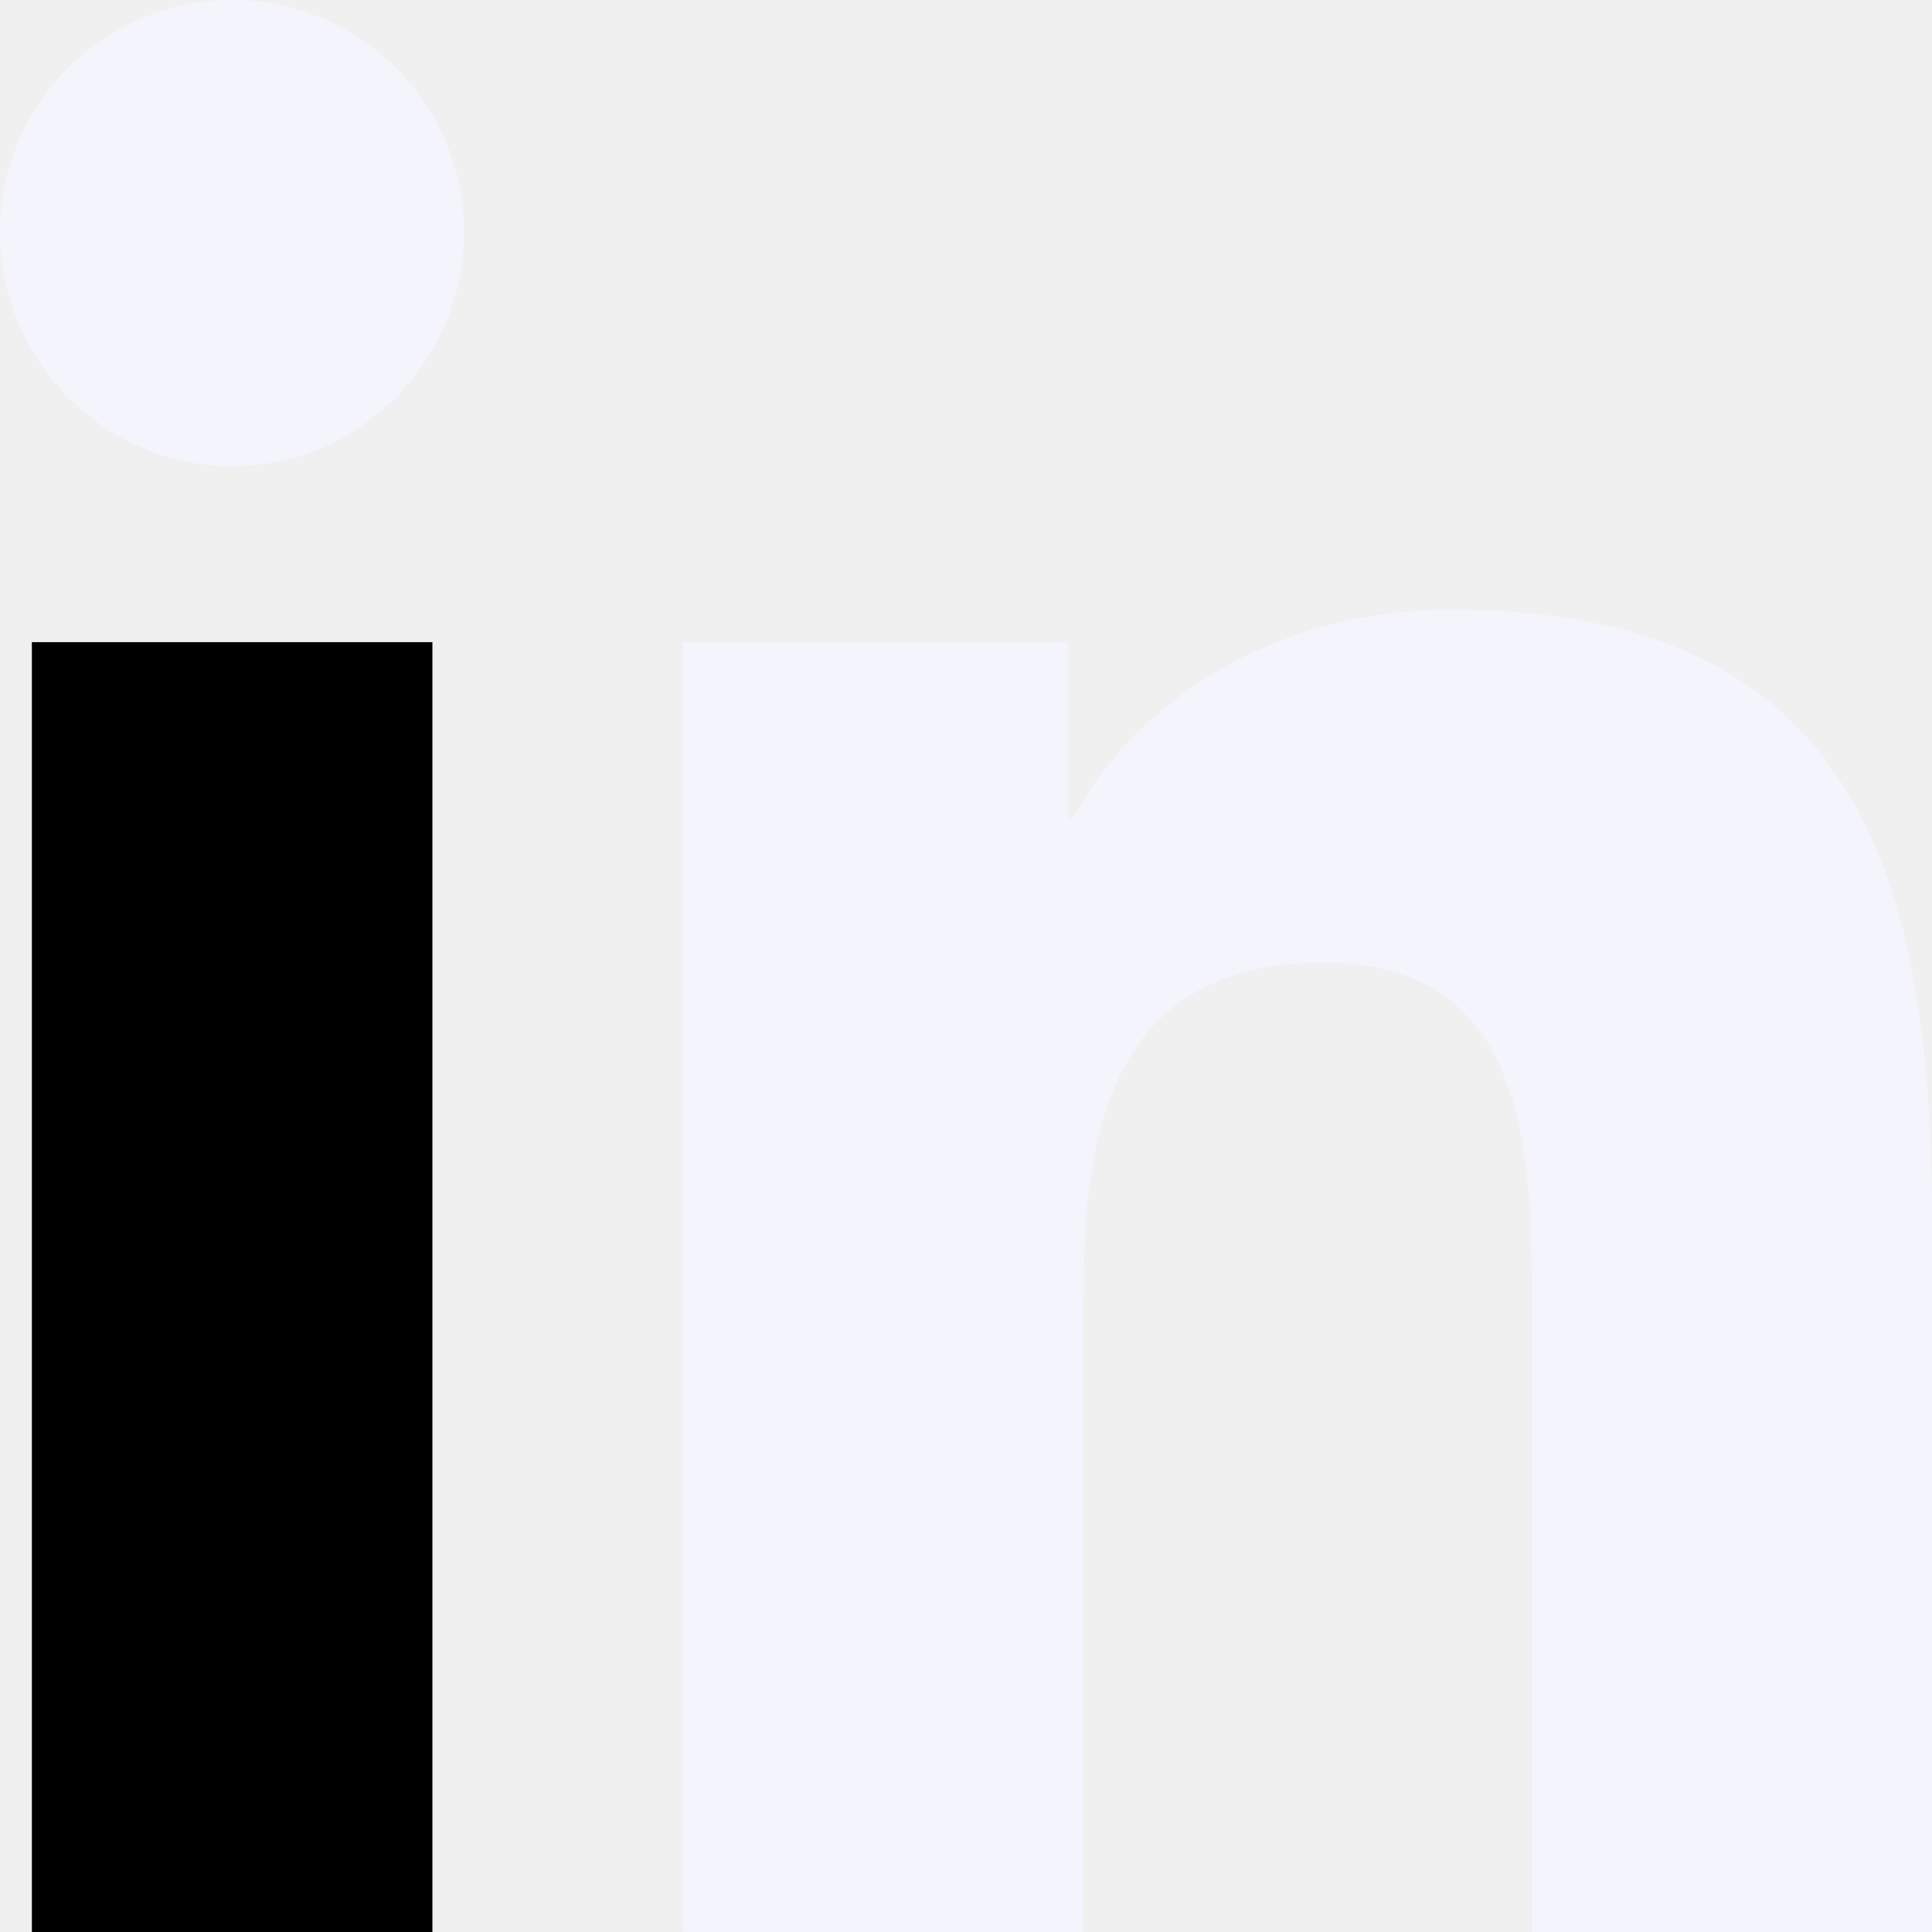
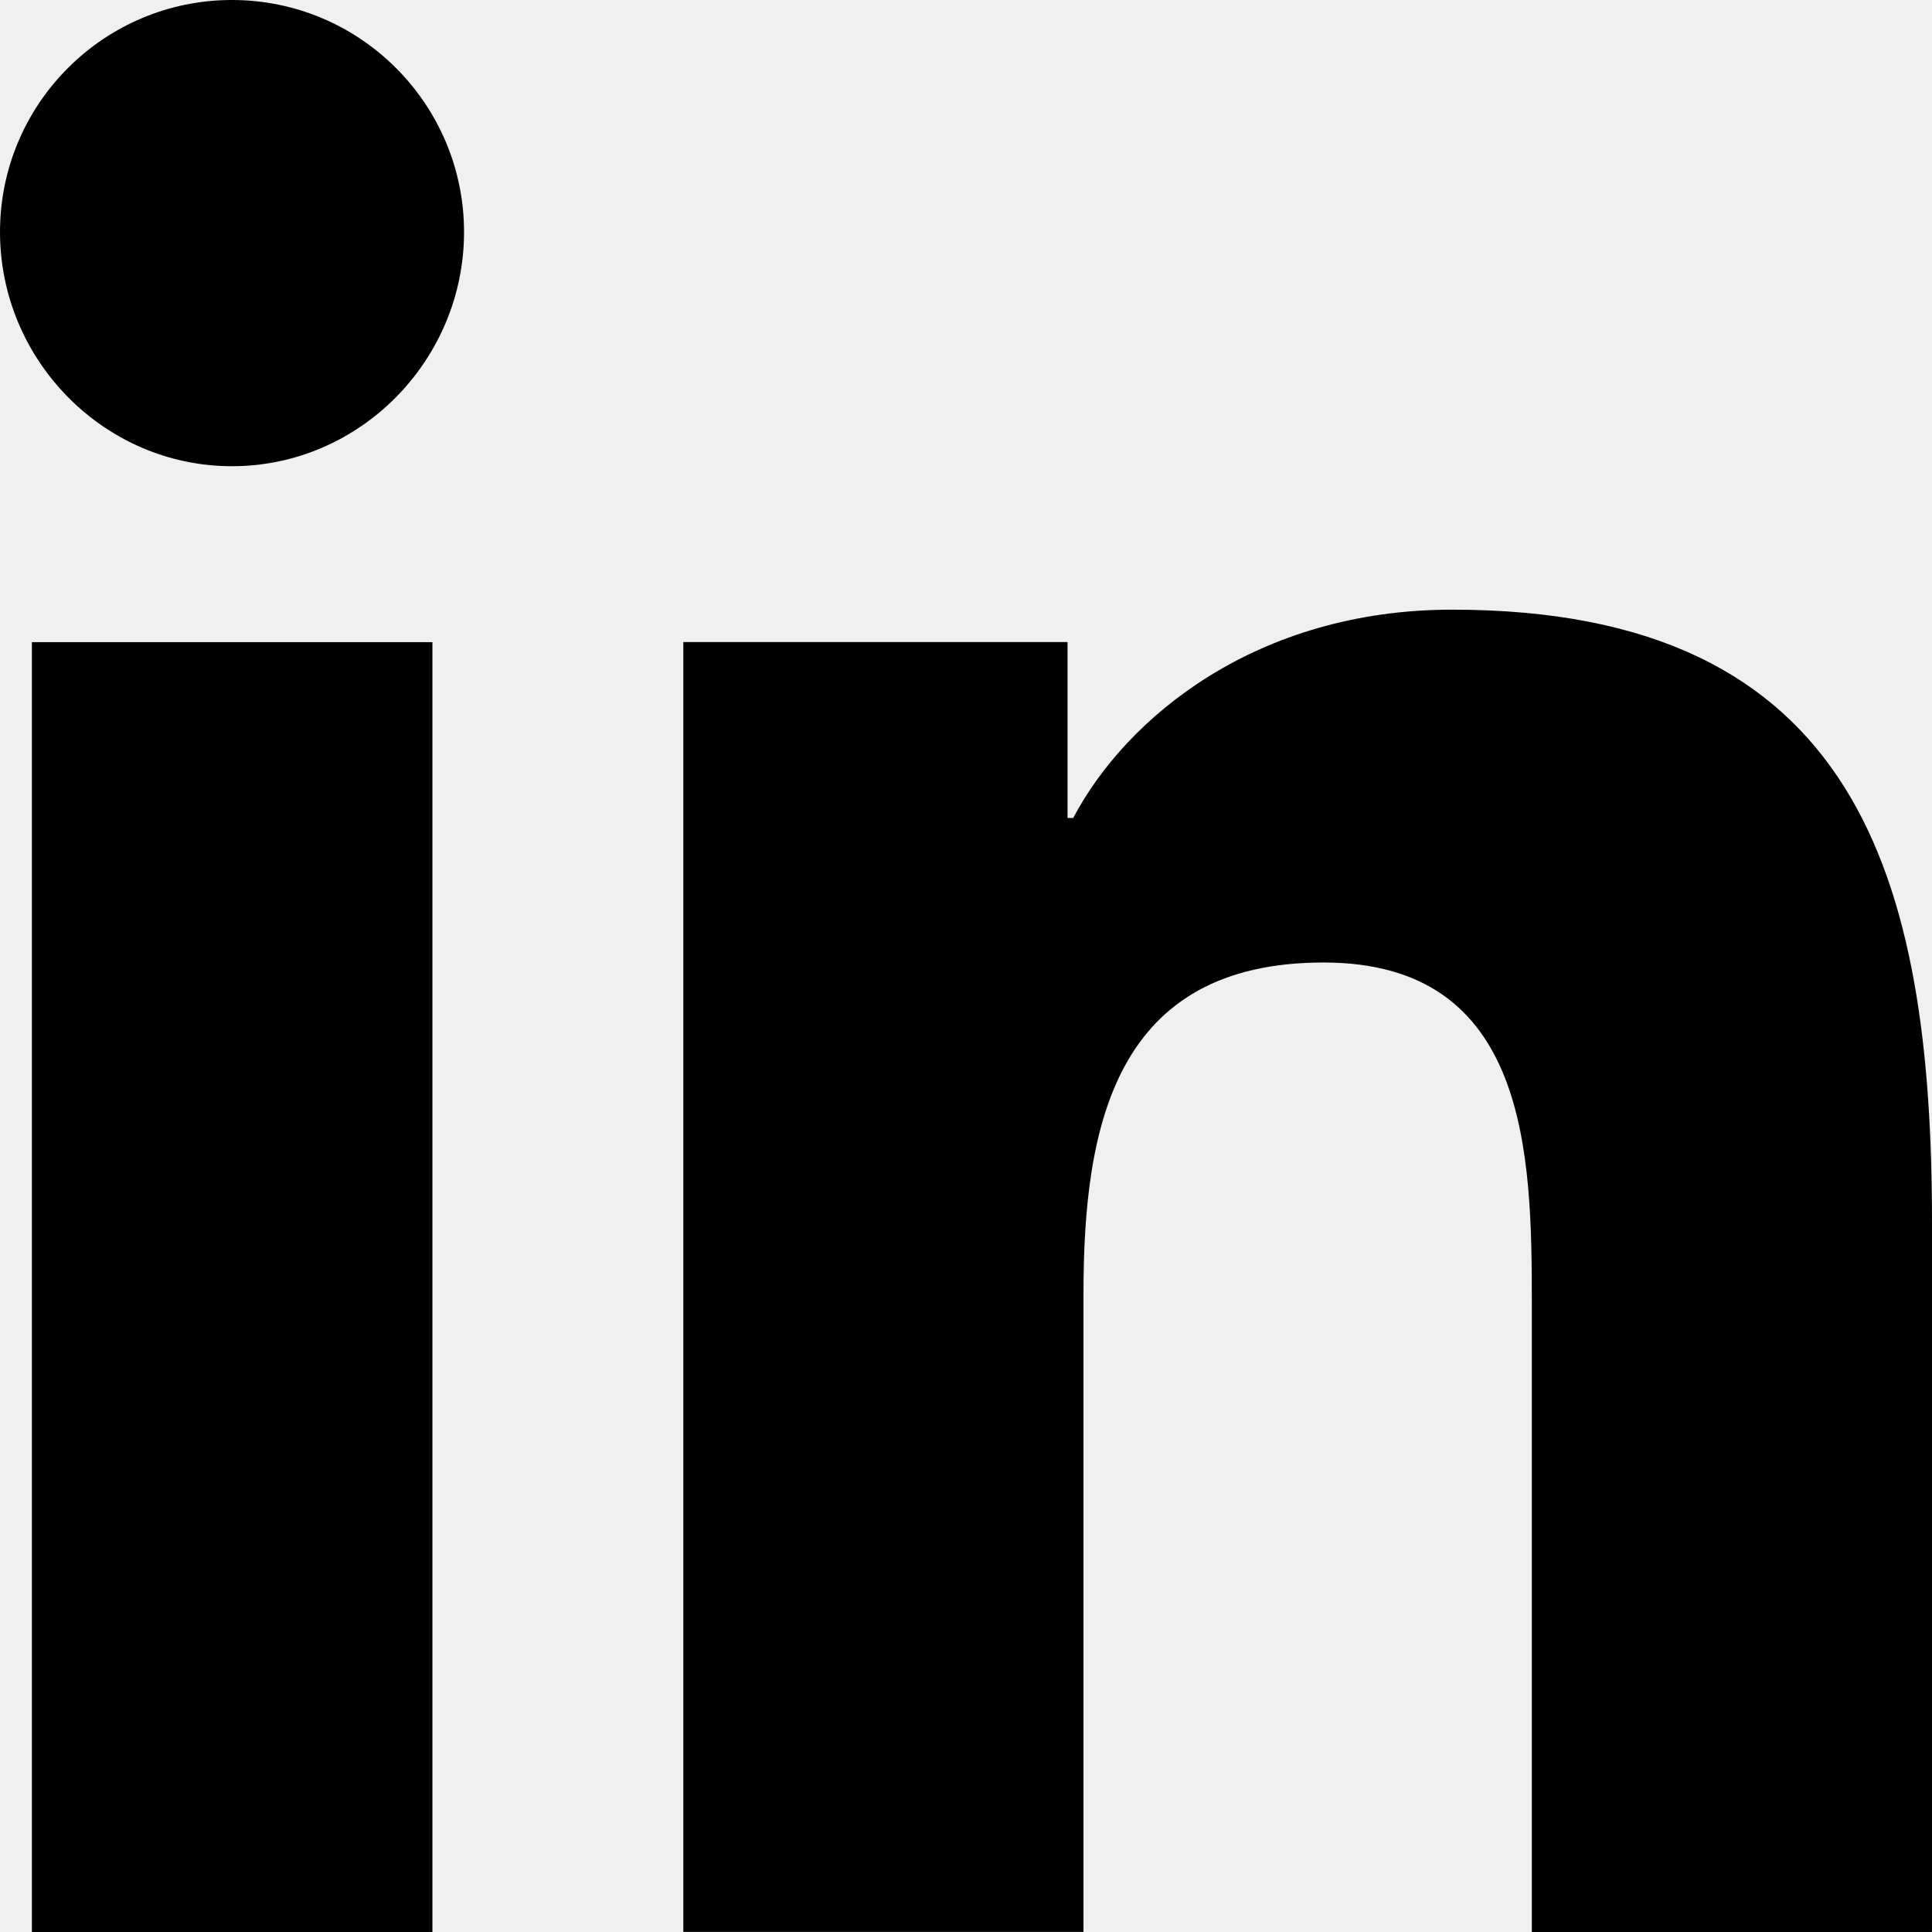
<svg xmlns="http://www.w3.org/2000/svg" width="16" height="16" viewBox="0 0 16 16">
  <g clip-path="url(#clip0_709763_460)">
-     <path d="M15.996 16V15.999H16V10.131C16 7.261 15.382 5.049 12.026 5.049C10.413 5.049 9.33 5.935 8.888 6.774H8.841V5.317H5.659V15.999H8.973V10.71C8.973 9.317 9.237 7.971 10.961 7.971C12.661 7.971 12.686 9.56 12.686 10.799V16H15.996Z" fill="#F4F4FD" />
+     <path d="M15.996 16V15.999H16V10.131C16 7.261 15.382 5.049 12.026 5.049C10.413 5.049 9.33 5.935 8.888 6.774H8.841V5.317H5.659V15.999H8.973V10.71C8.973 9.317 9.237 7.971 10.961 7.971C12.661 7.971 12.686 9.56 12.686 10.799V16H15.996Z" />
    <path d="M0.264 5.318H3.581V16H0.264V5.318Z" />
-     <path d="M1.921 -6.10352e-05C0.861 -6.10352e-05 6.10352e-05 0.861 6.10352e-05 1.921C6.10352e-05 2.982 0.861 3.861 1.921 3.861C2.982 3.861 3.843 2.982 3.843 1.921C3.842 0.861 2.981 -6.10352e-05 1.921 -6.10352e-05V-6.10352e-05Z" fill="#F4F4FD" />
+     <path d="M1.921 -6.10352e-05C0.861 -6.10352e-05 6.10352e-05 0.861 6.10352e-05 1.921C6.10352e-05 2.982 0.861 3.861 1.921 3.861C2.982 3.861 3.843 2.982 3.843 1.921C3.842 0.861 2.981 -6.10352e-05 1.921 -6.10352e-05V-6.10352e-05Z" />
  </g>
  <defs>
    <clipPath id="clip0_709763_460">
-       <rect width="16" height="16" fill="white" />
+       <rect width="16" height="16" />
    </clipPath>
  </defs>
</svg>
